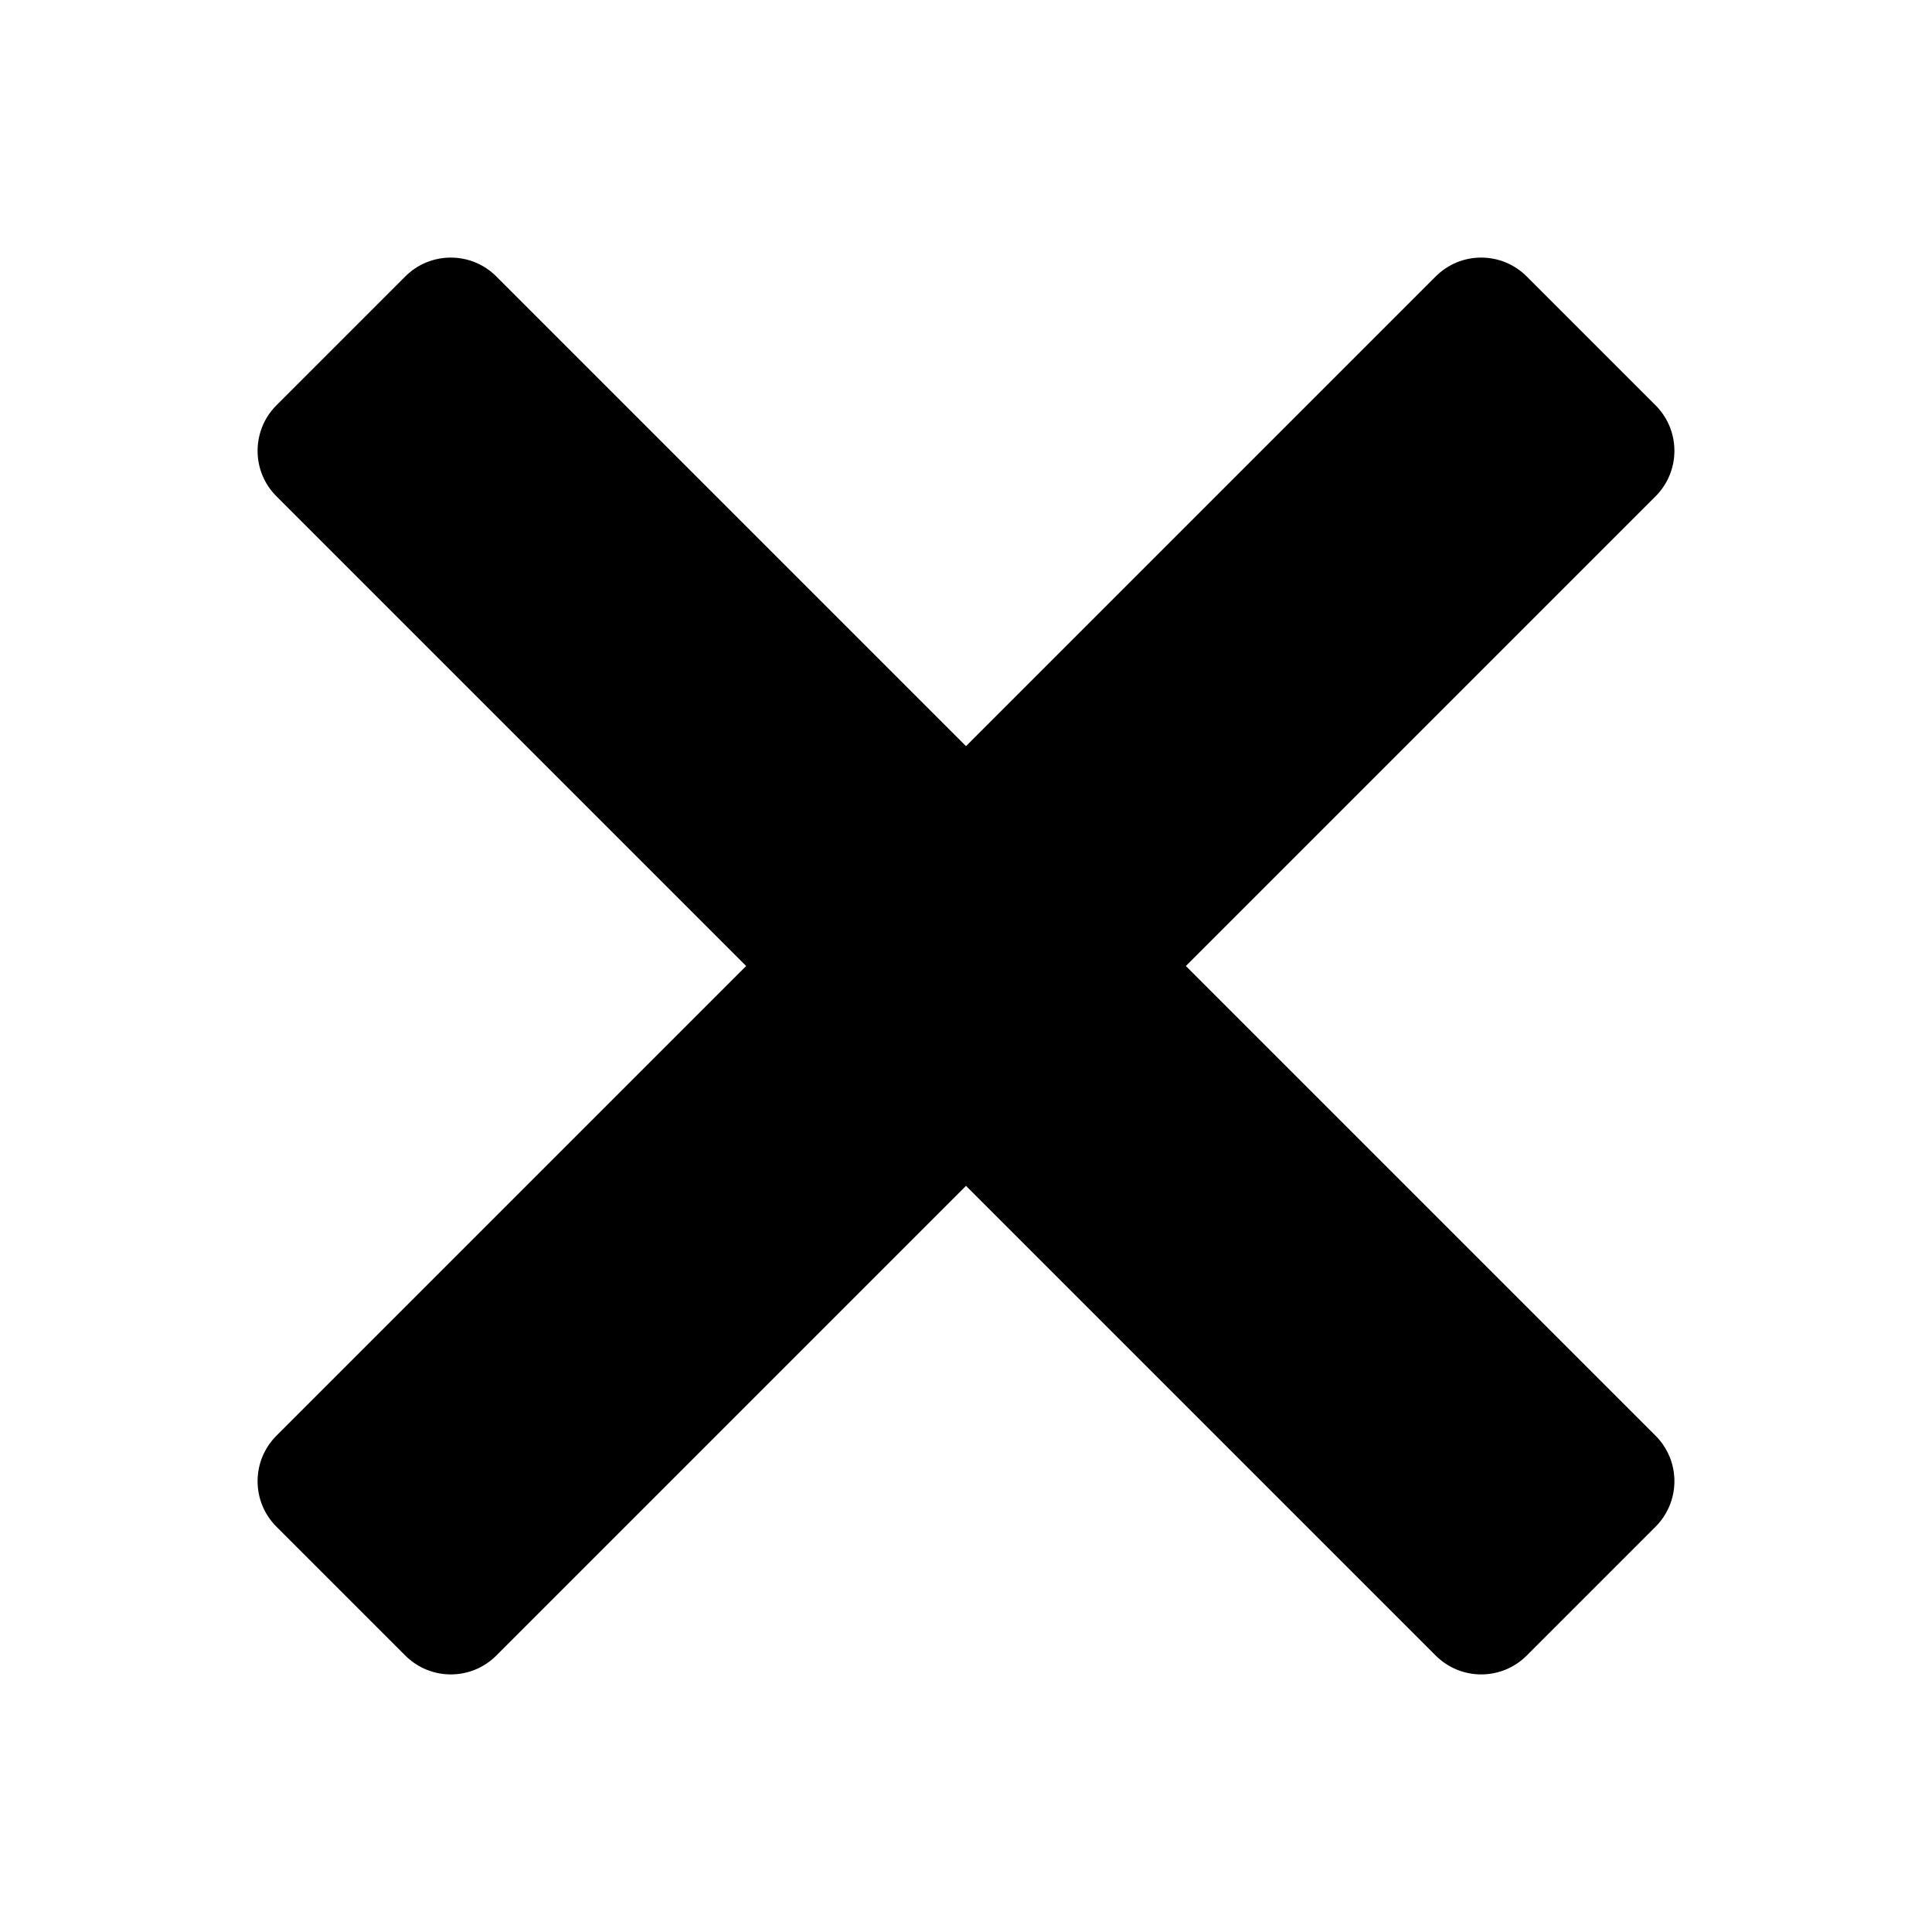
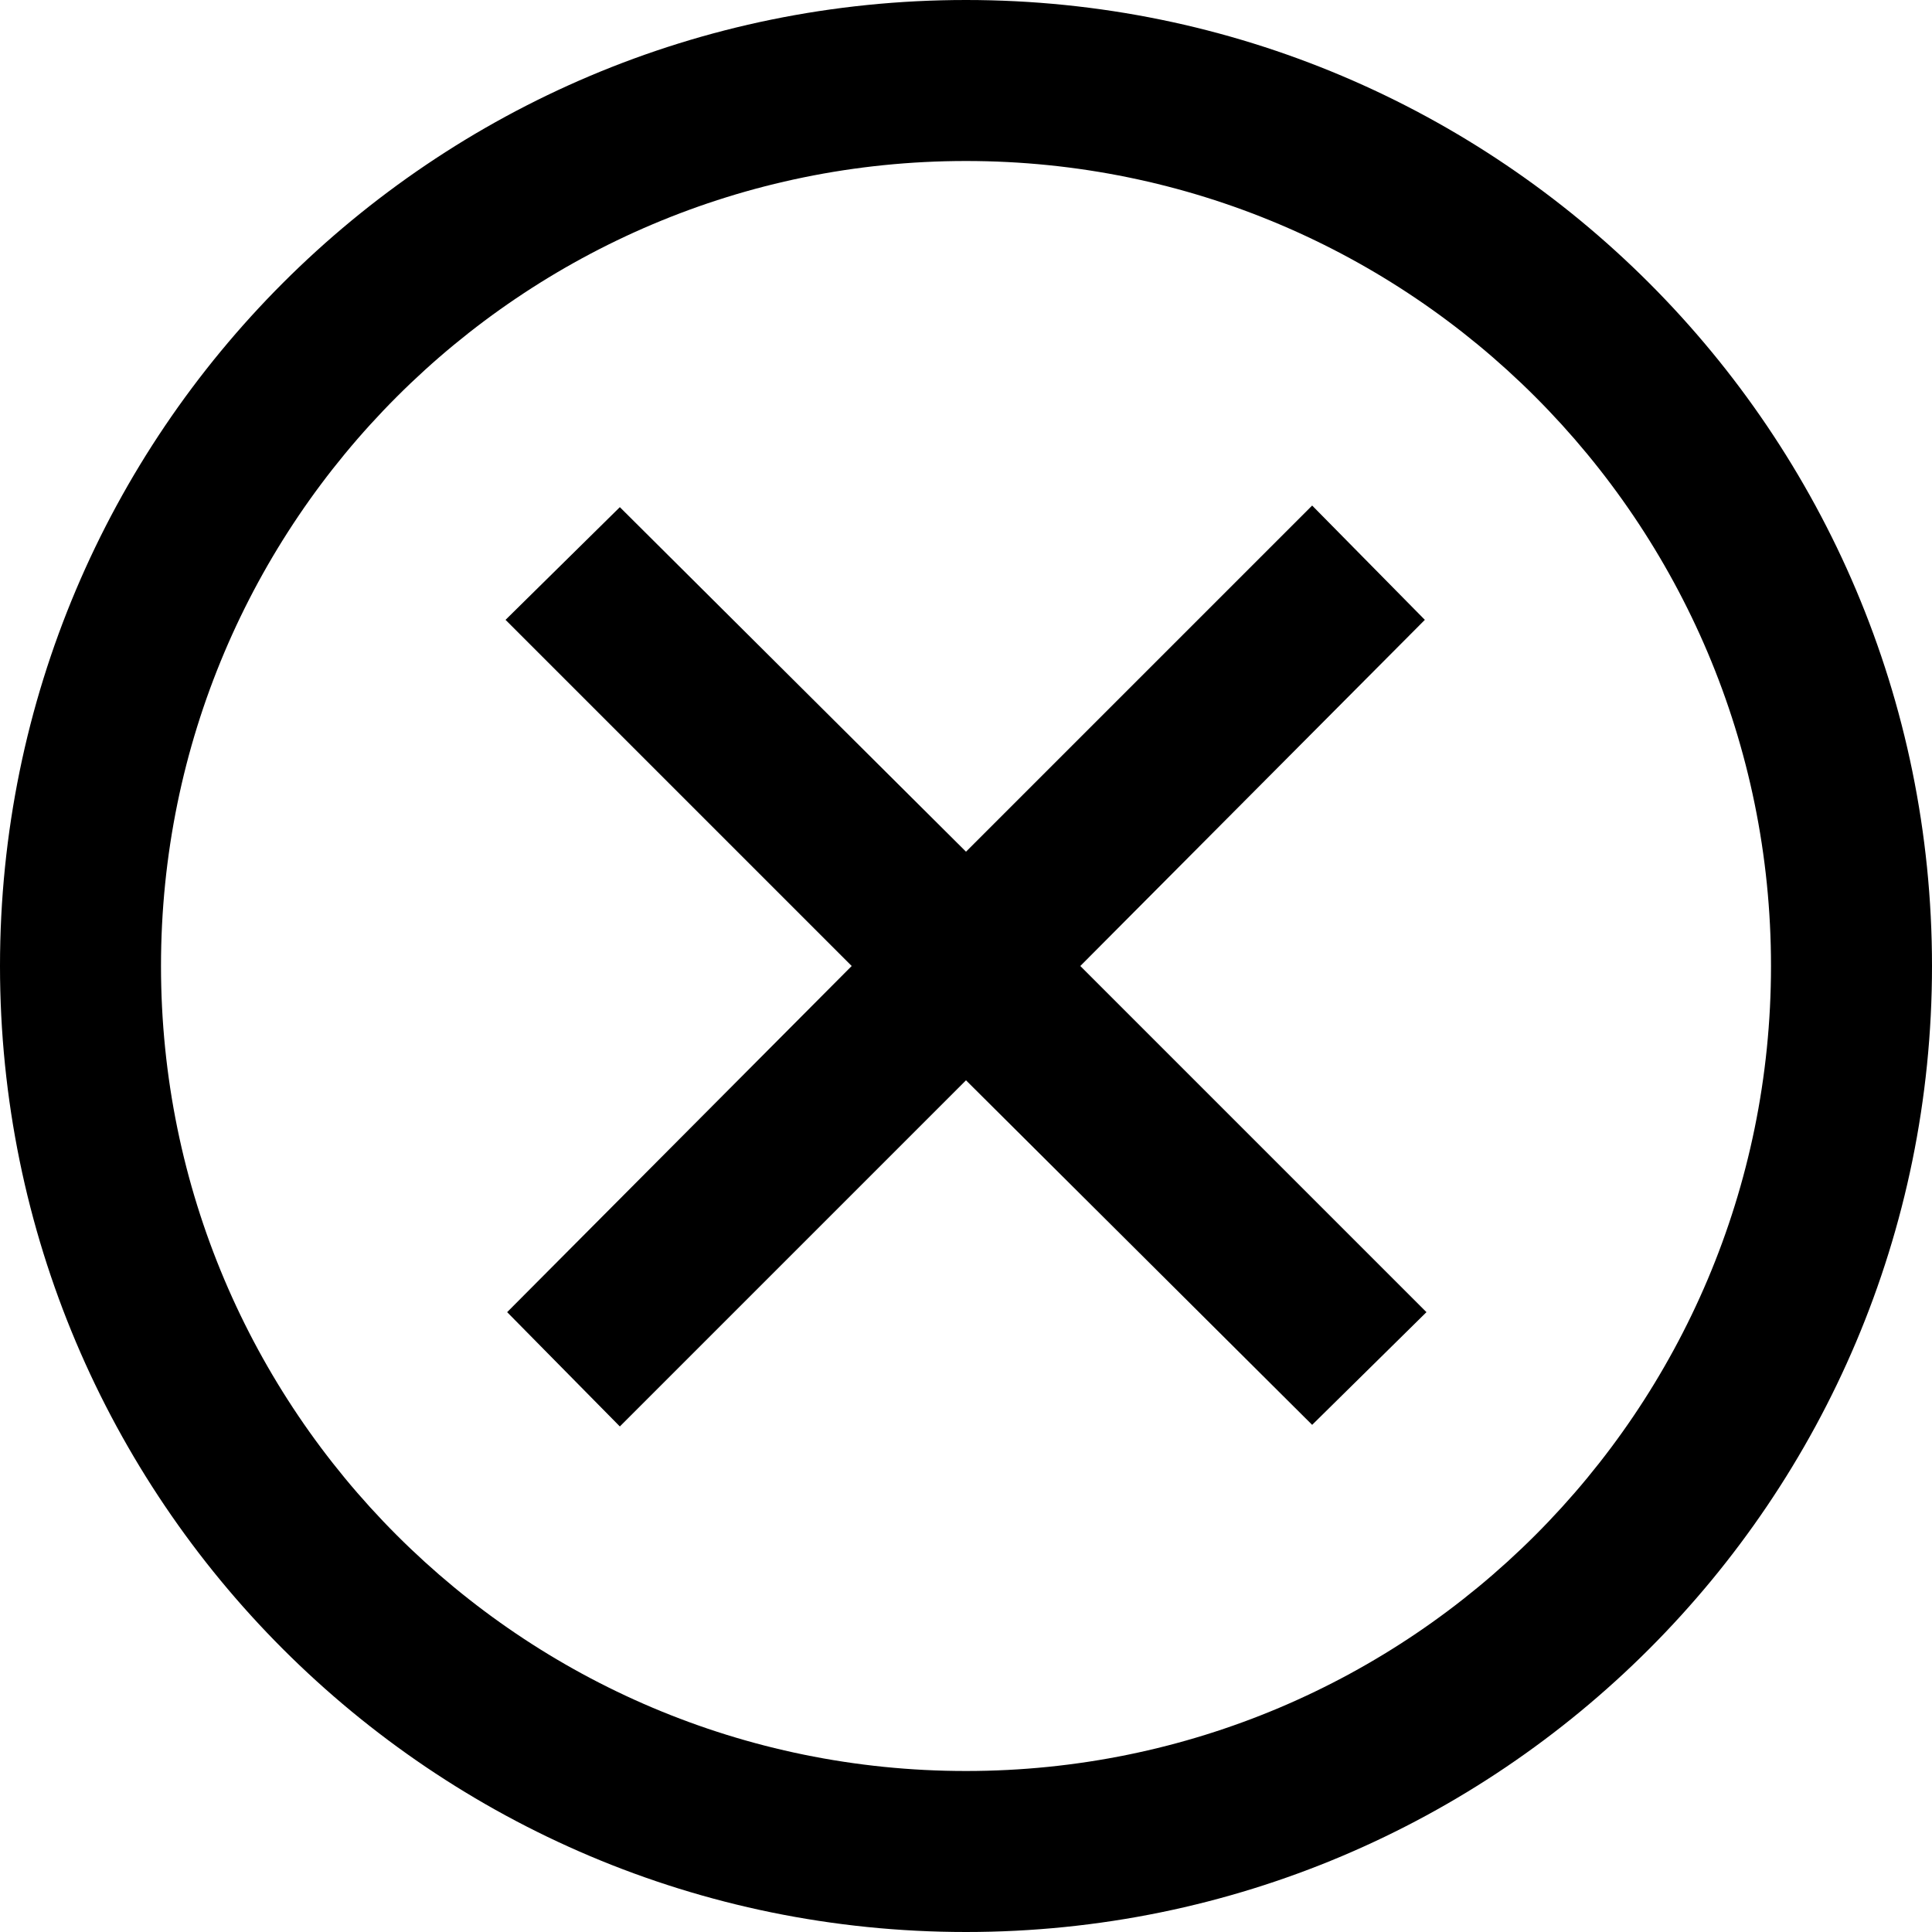
- <svg xmlns="http://www.w3.org/2000/svg" viewBox="0 0 30 30" width="30px" height="30px">
-   <path d="M 7 4 C 6.744 4 6.488 4.097 6.293 4.293 L 4.293 6.293 C 3.902 6.684 3.902 7.317 4.293 7.707 L 11.586 15 L 4.293 22.293 C 3.902 22.684 3.902 23.317 4.293 23.707 L 6.293 25.707 C 6.684 26.098 7.317 26.098 7.707 25.707 L 15 18.414 L 22.293 25.707 C 22.683 26.098 23.317 26.098 23.707 25.707 L 25.707 23.707 C 26.098 23.316 26.098 22.683 25.707 22.293 L 18.414 15 L 25.707 7.707 C 26.098 7.317 26.098 6.683 25.707 6.293 L 23.707 4.293 C 23.316 3.902 22.683 3.902 22.293 4.293 L 15 11.586 L 7.707 4.293 C 7.512 4.097 7.256 4 7 4 z" />
+ <svg xmlns="http://www.w3.org/2000/svg" height="24" role="img" viewBox="0 0 24 24" width="24">
+   <path d="M16.3 17.7 12 13.42l-4.3 4.3-1.4-1.42 4.28-4.3-4.3-4.3L7.7 6.3l4.3 4.28 4.3-4.3 1.4 1.42-4.28 4.3 4.3 4.3zM24 12a12 12 0 1 1-24 0 12 12 0 0 1 24 0M12 2a10 10 0 1 0 0 20 10 10 0 0 0 0-20" />
</svg>
